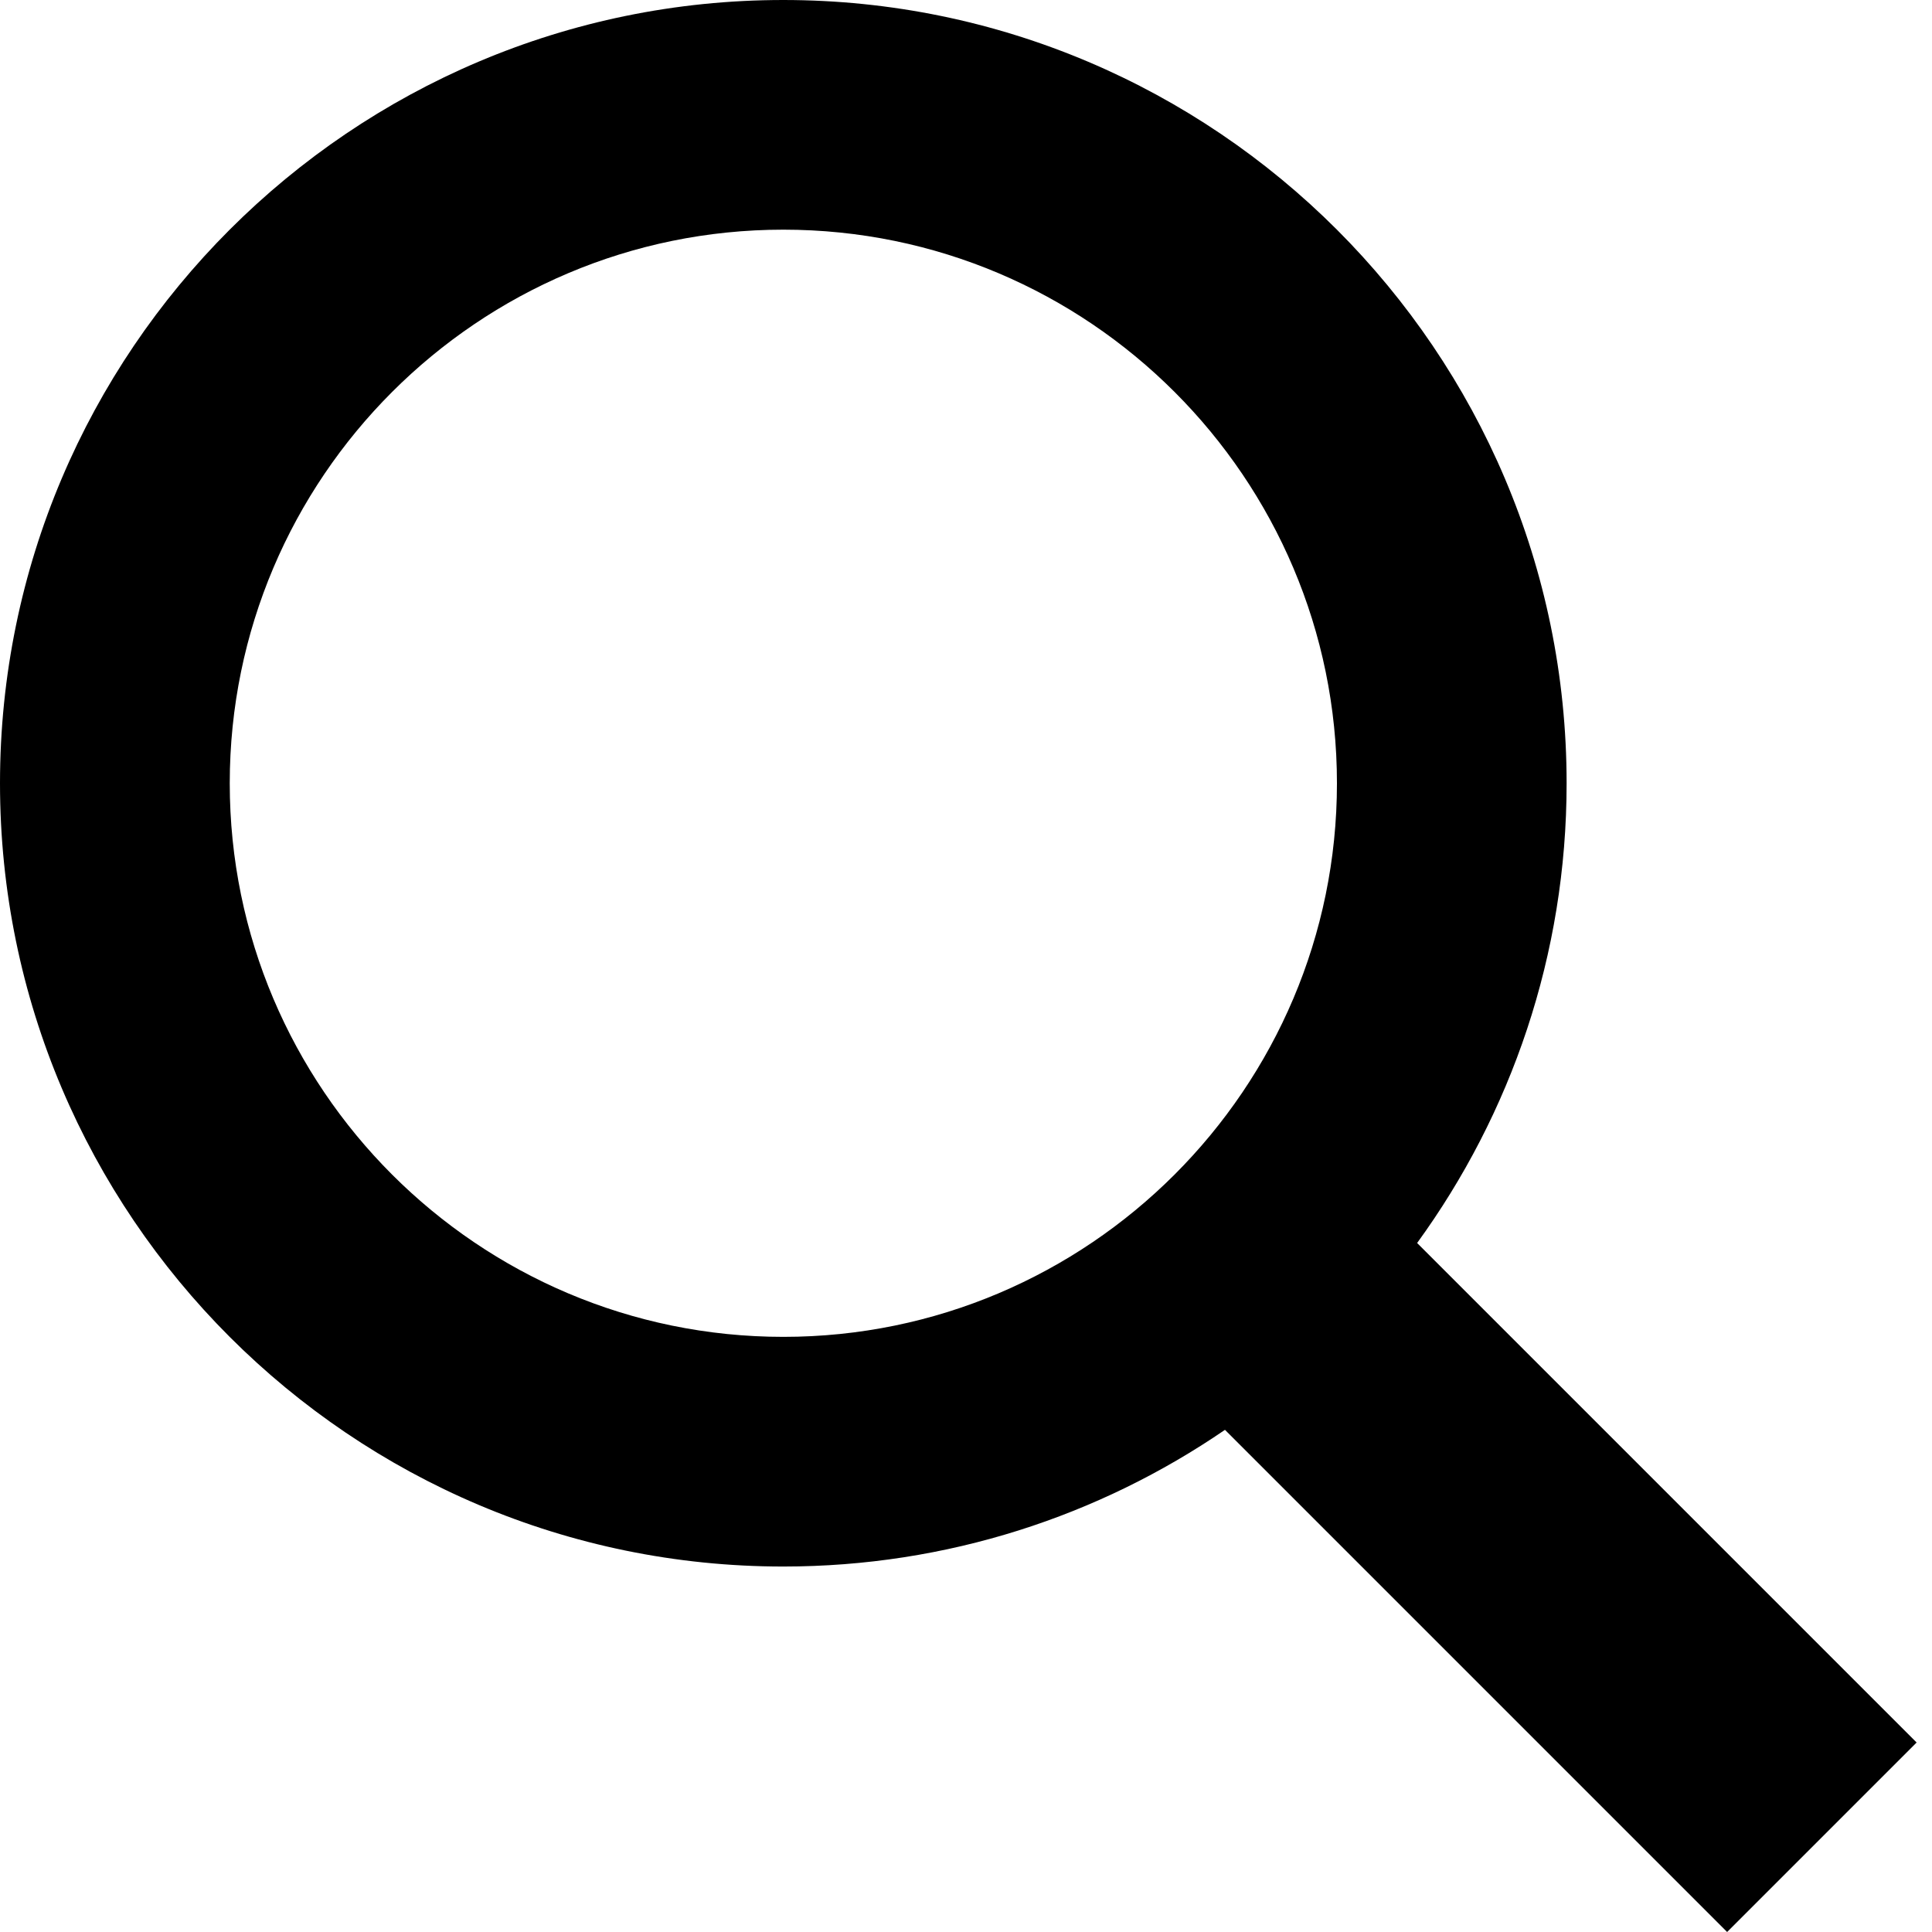
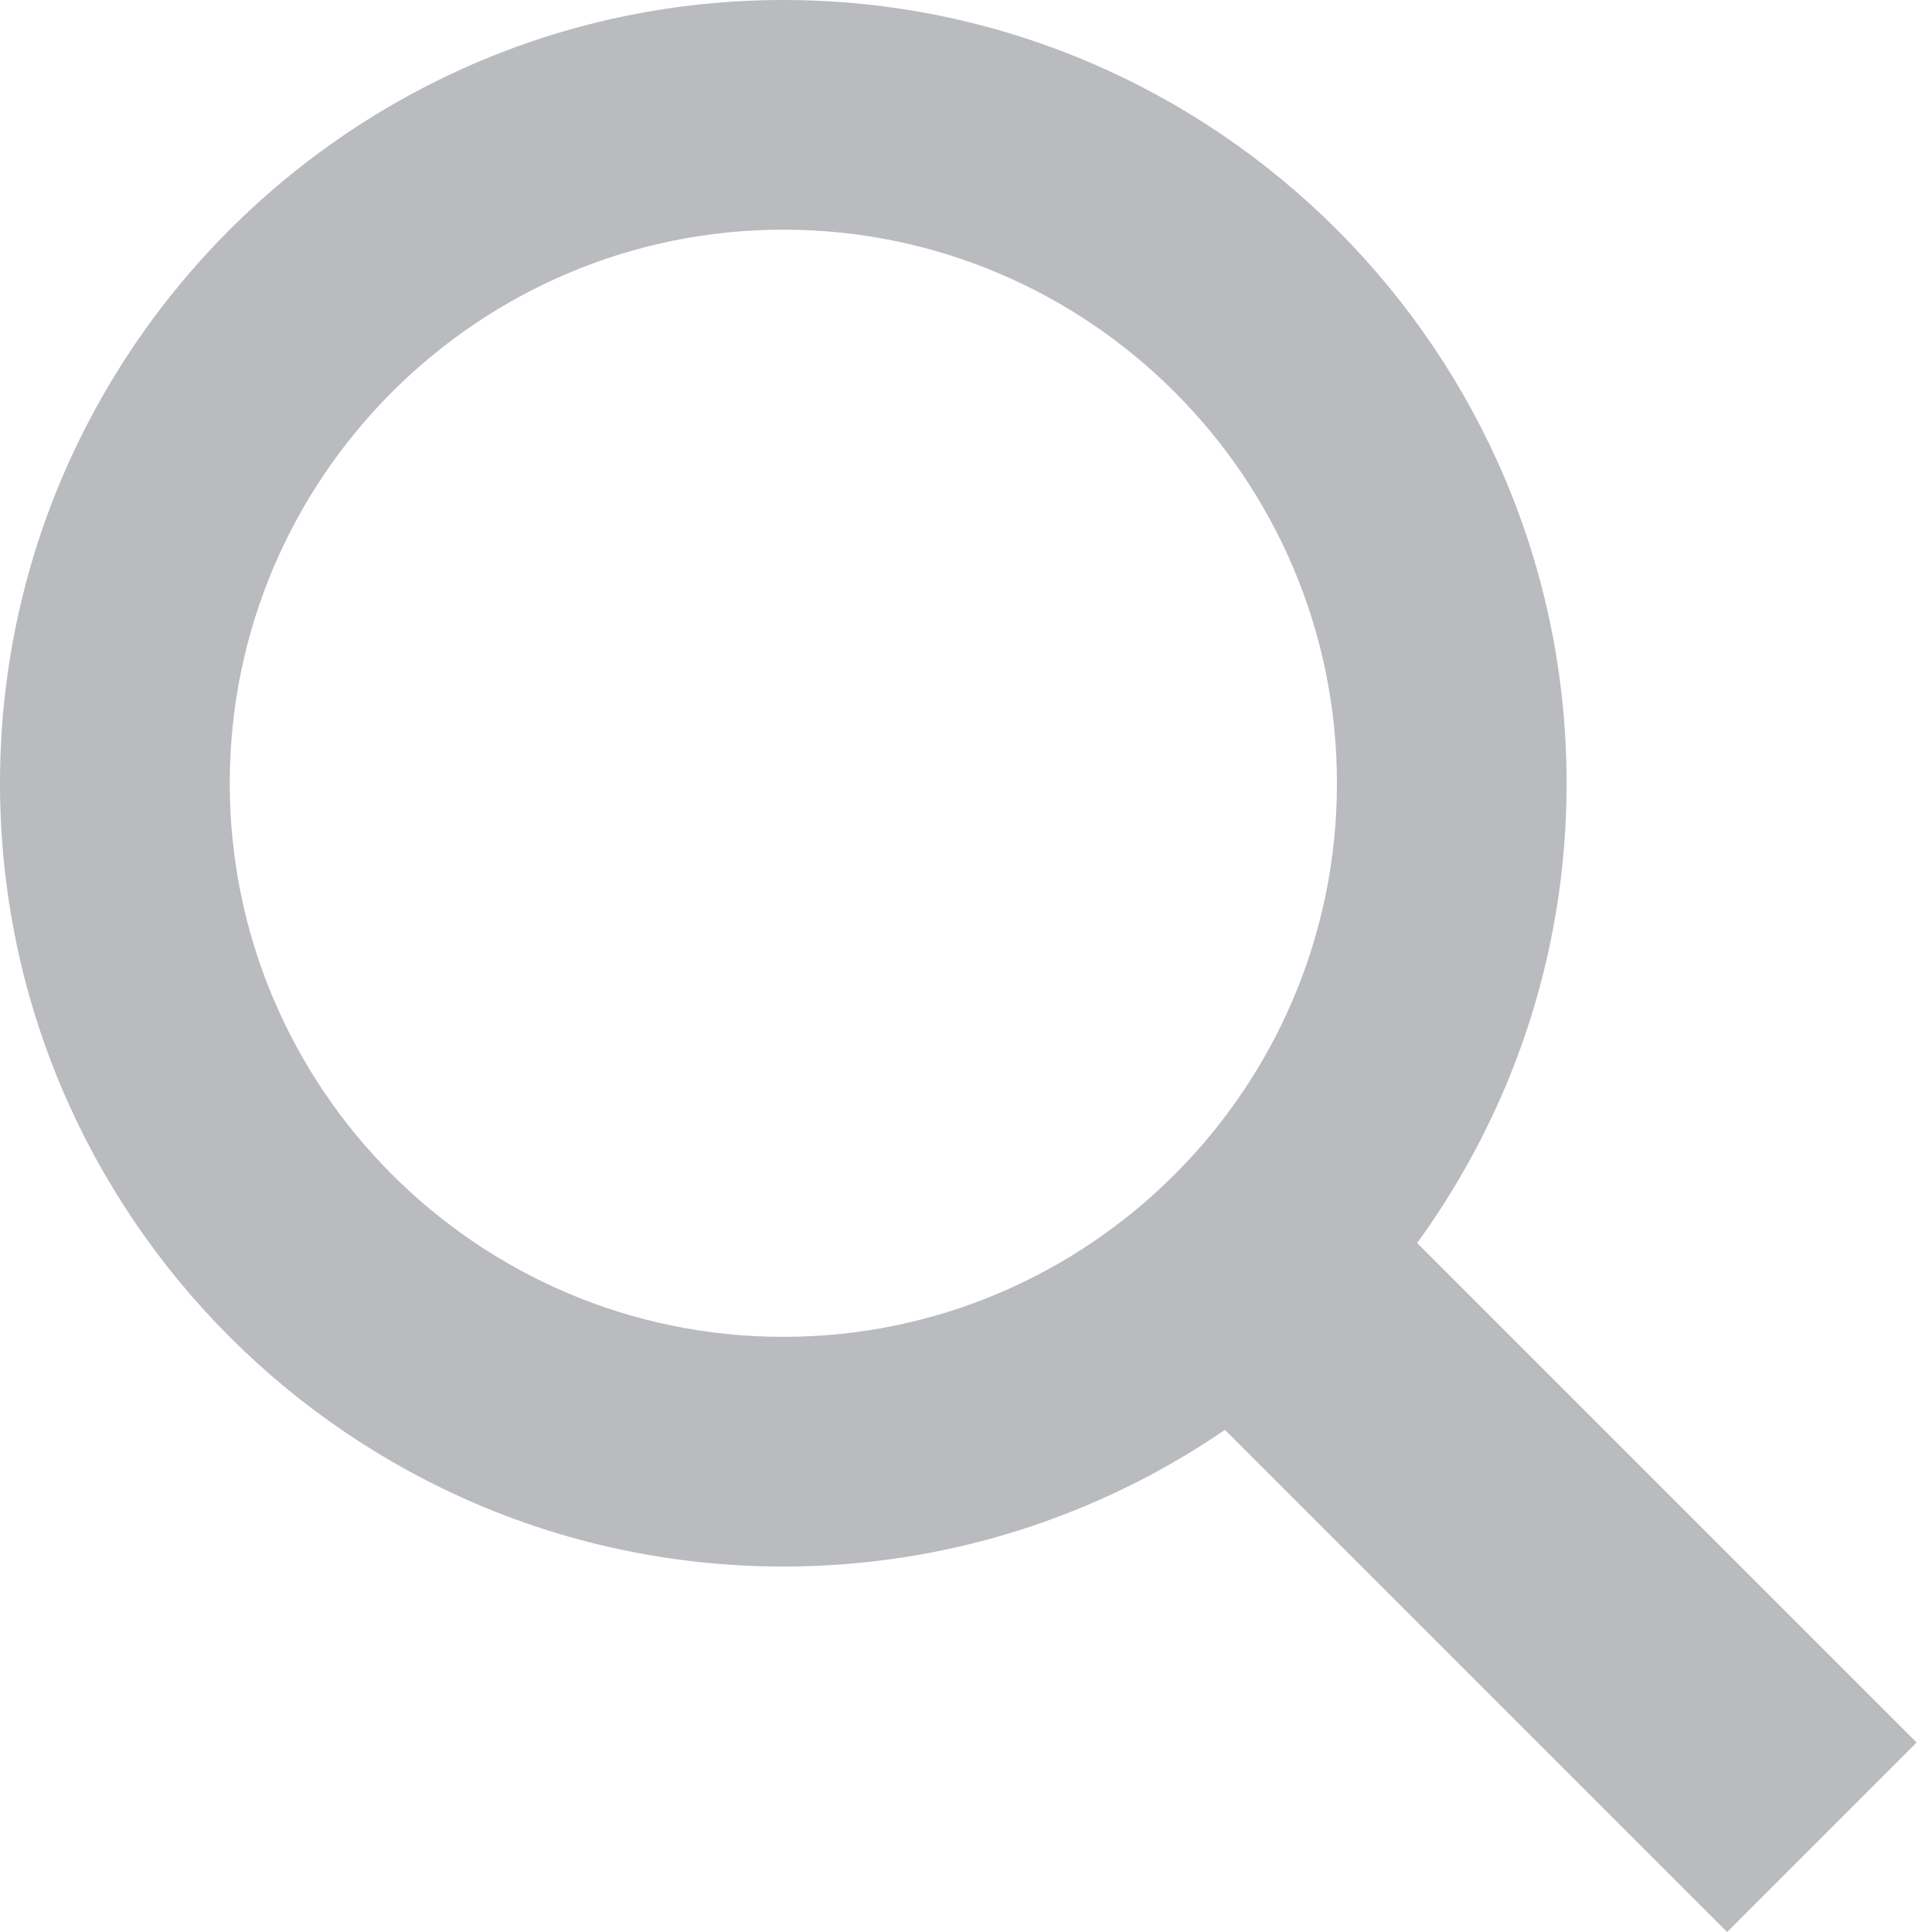
- <svg xmlns="http://www.w3.org/2000/svg" width="24" height="24" viewBox="0 0 24 24">
+ <svg xmlns="http://www.w3.org/2000/svg" width="24" height="24" viewBox="0 0 24 24" fill="#b9bbbe">
  <path d="M23.809 21.646l-6.205-6.205c1.167-1.605 1.857-3.579 1.857-5.711 0-5.365-4.365-9.73-9.731-9.73-5.365 0-9.73 4.365-9.73 9.73 0 5.366 4.365 9.73 9.73 9.73 2.034 0 3.923-.627 5.487-1.698l6.238 6.238 2.354-2.354zm-20.955-11.916c0-3.792 3.085-6.877 6.877-6.877s6.877 3.085 6.877 6.877-3.085 6.877-6.877 6.877c-3.793 0-6.877-3.085-6.877-6.877z" />
</svg>
